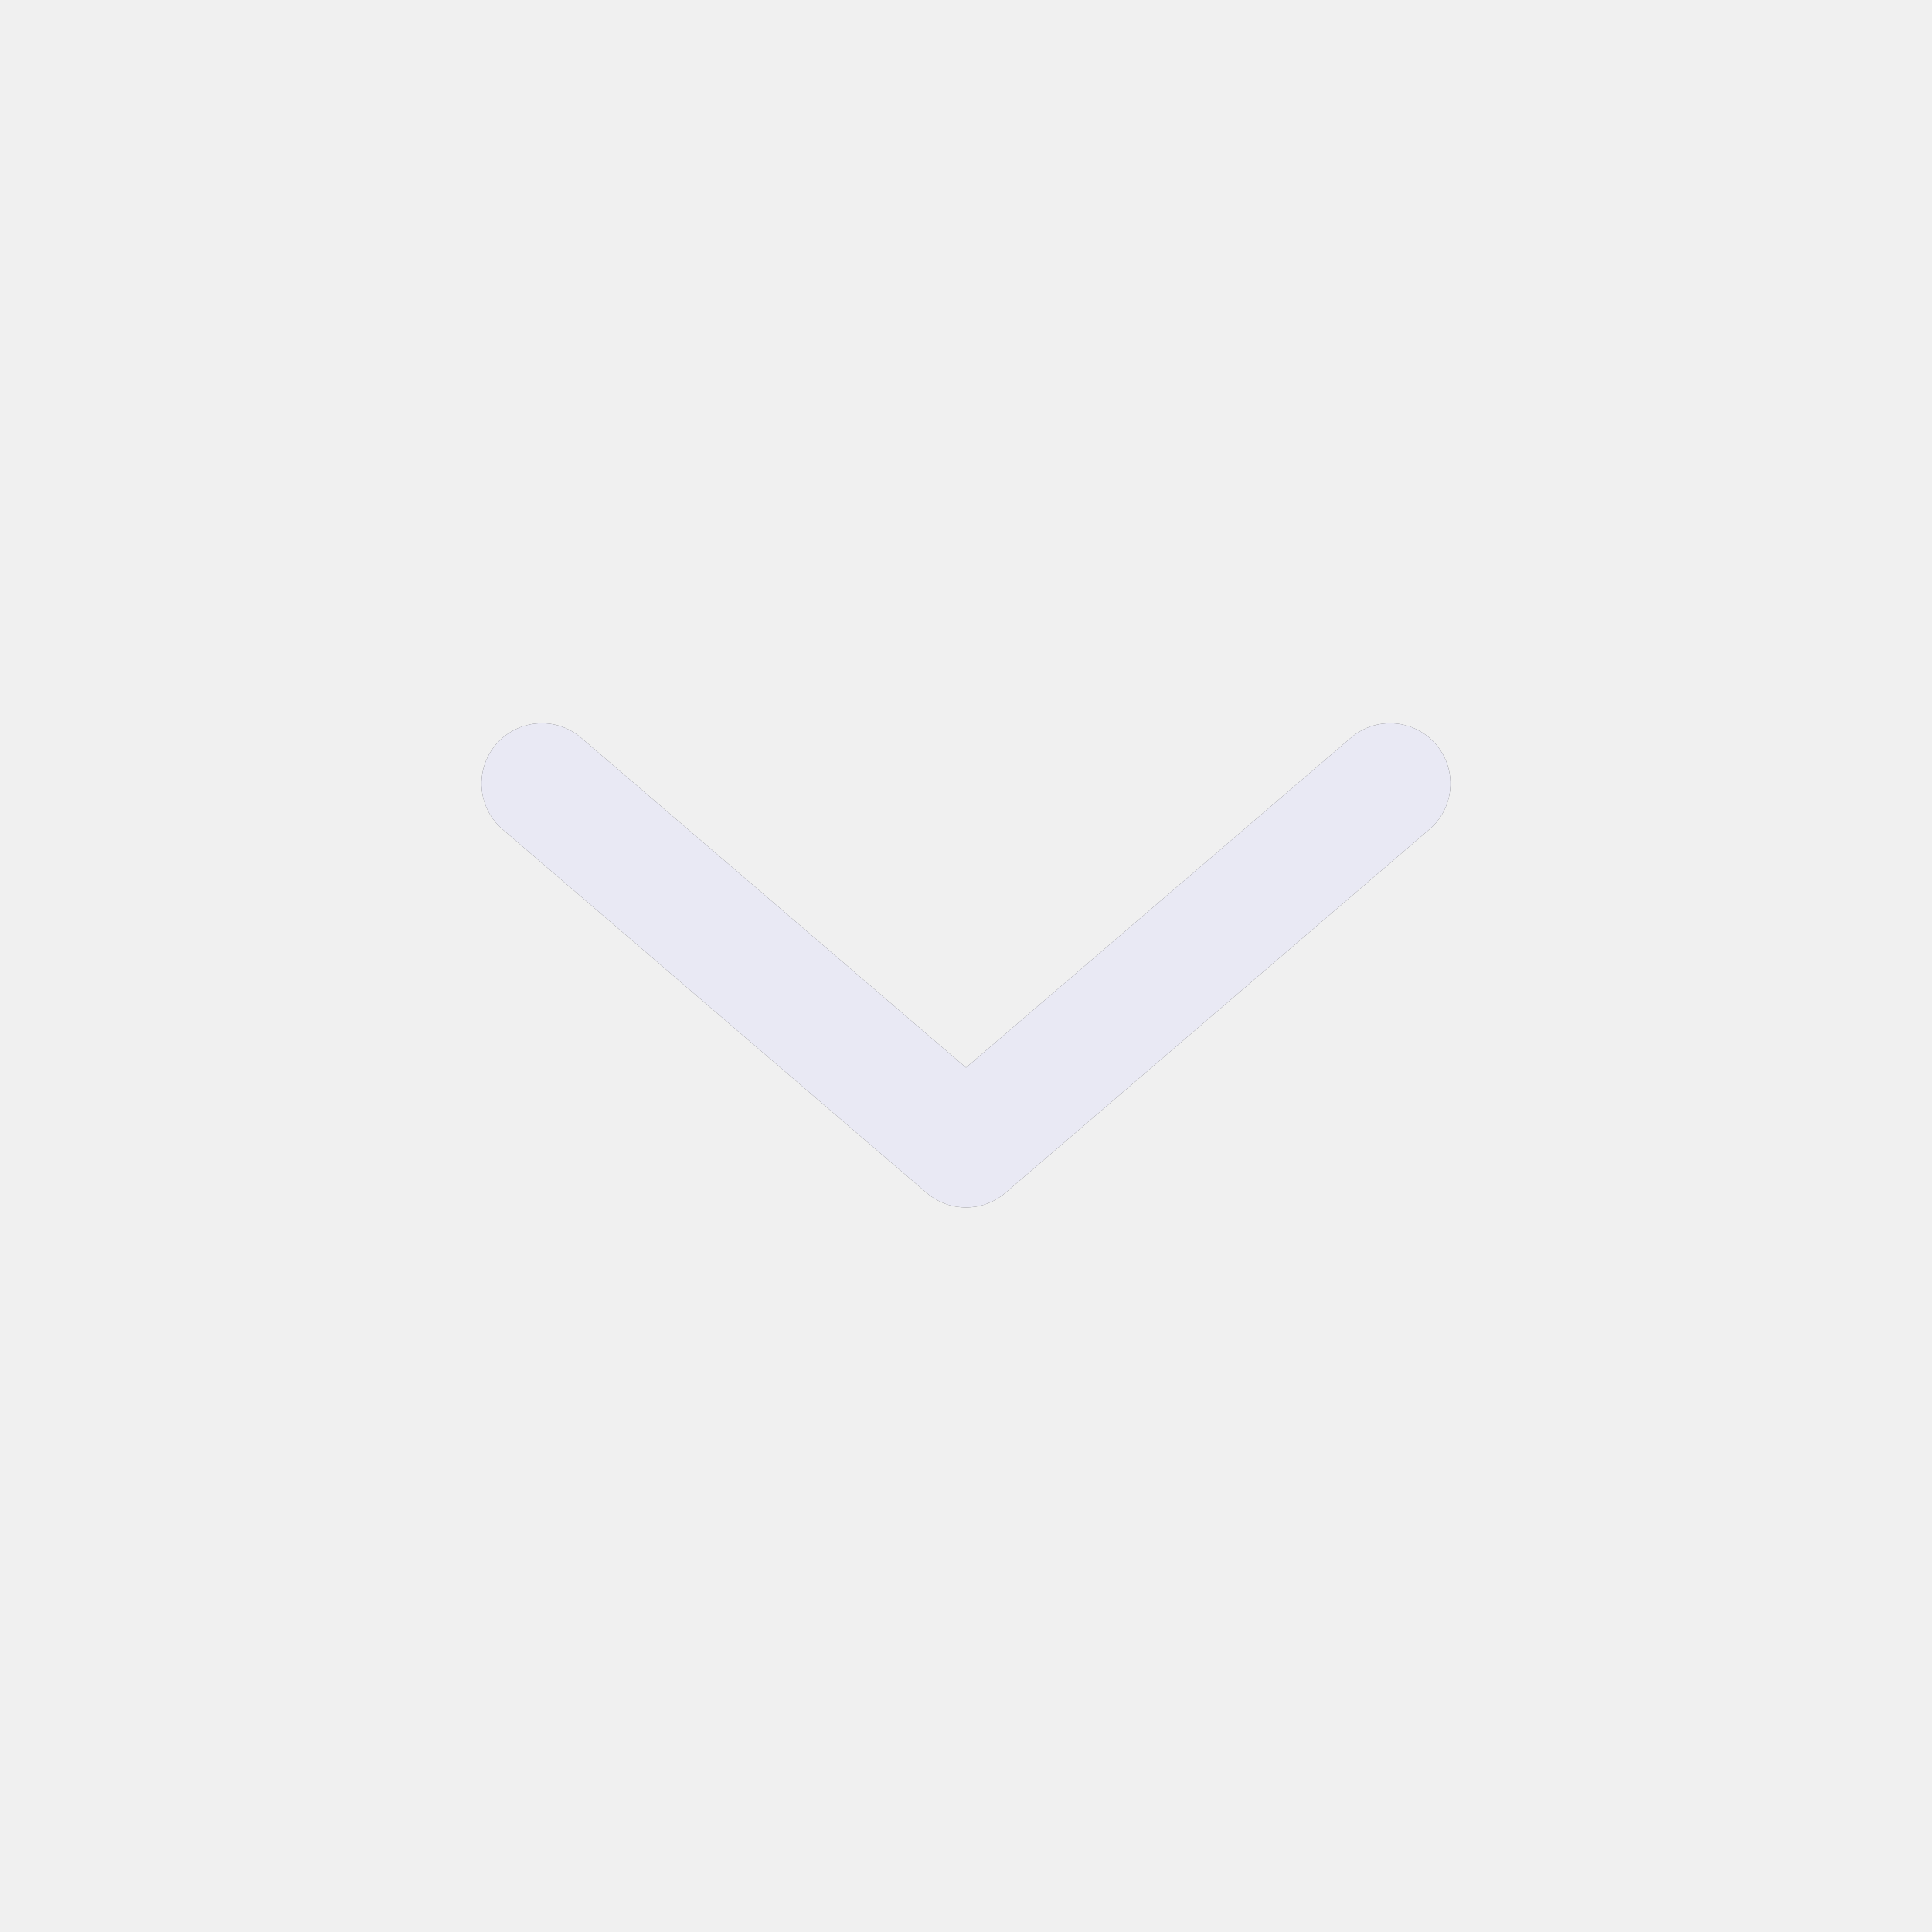
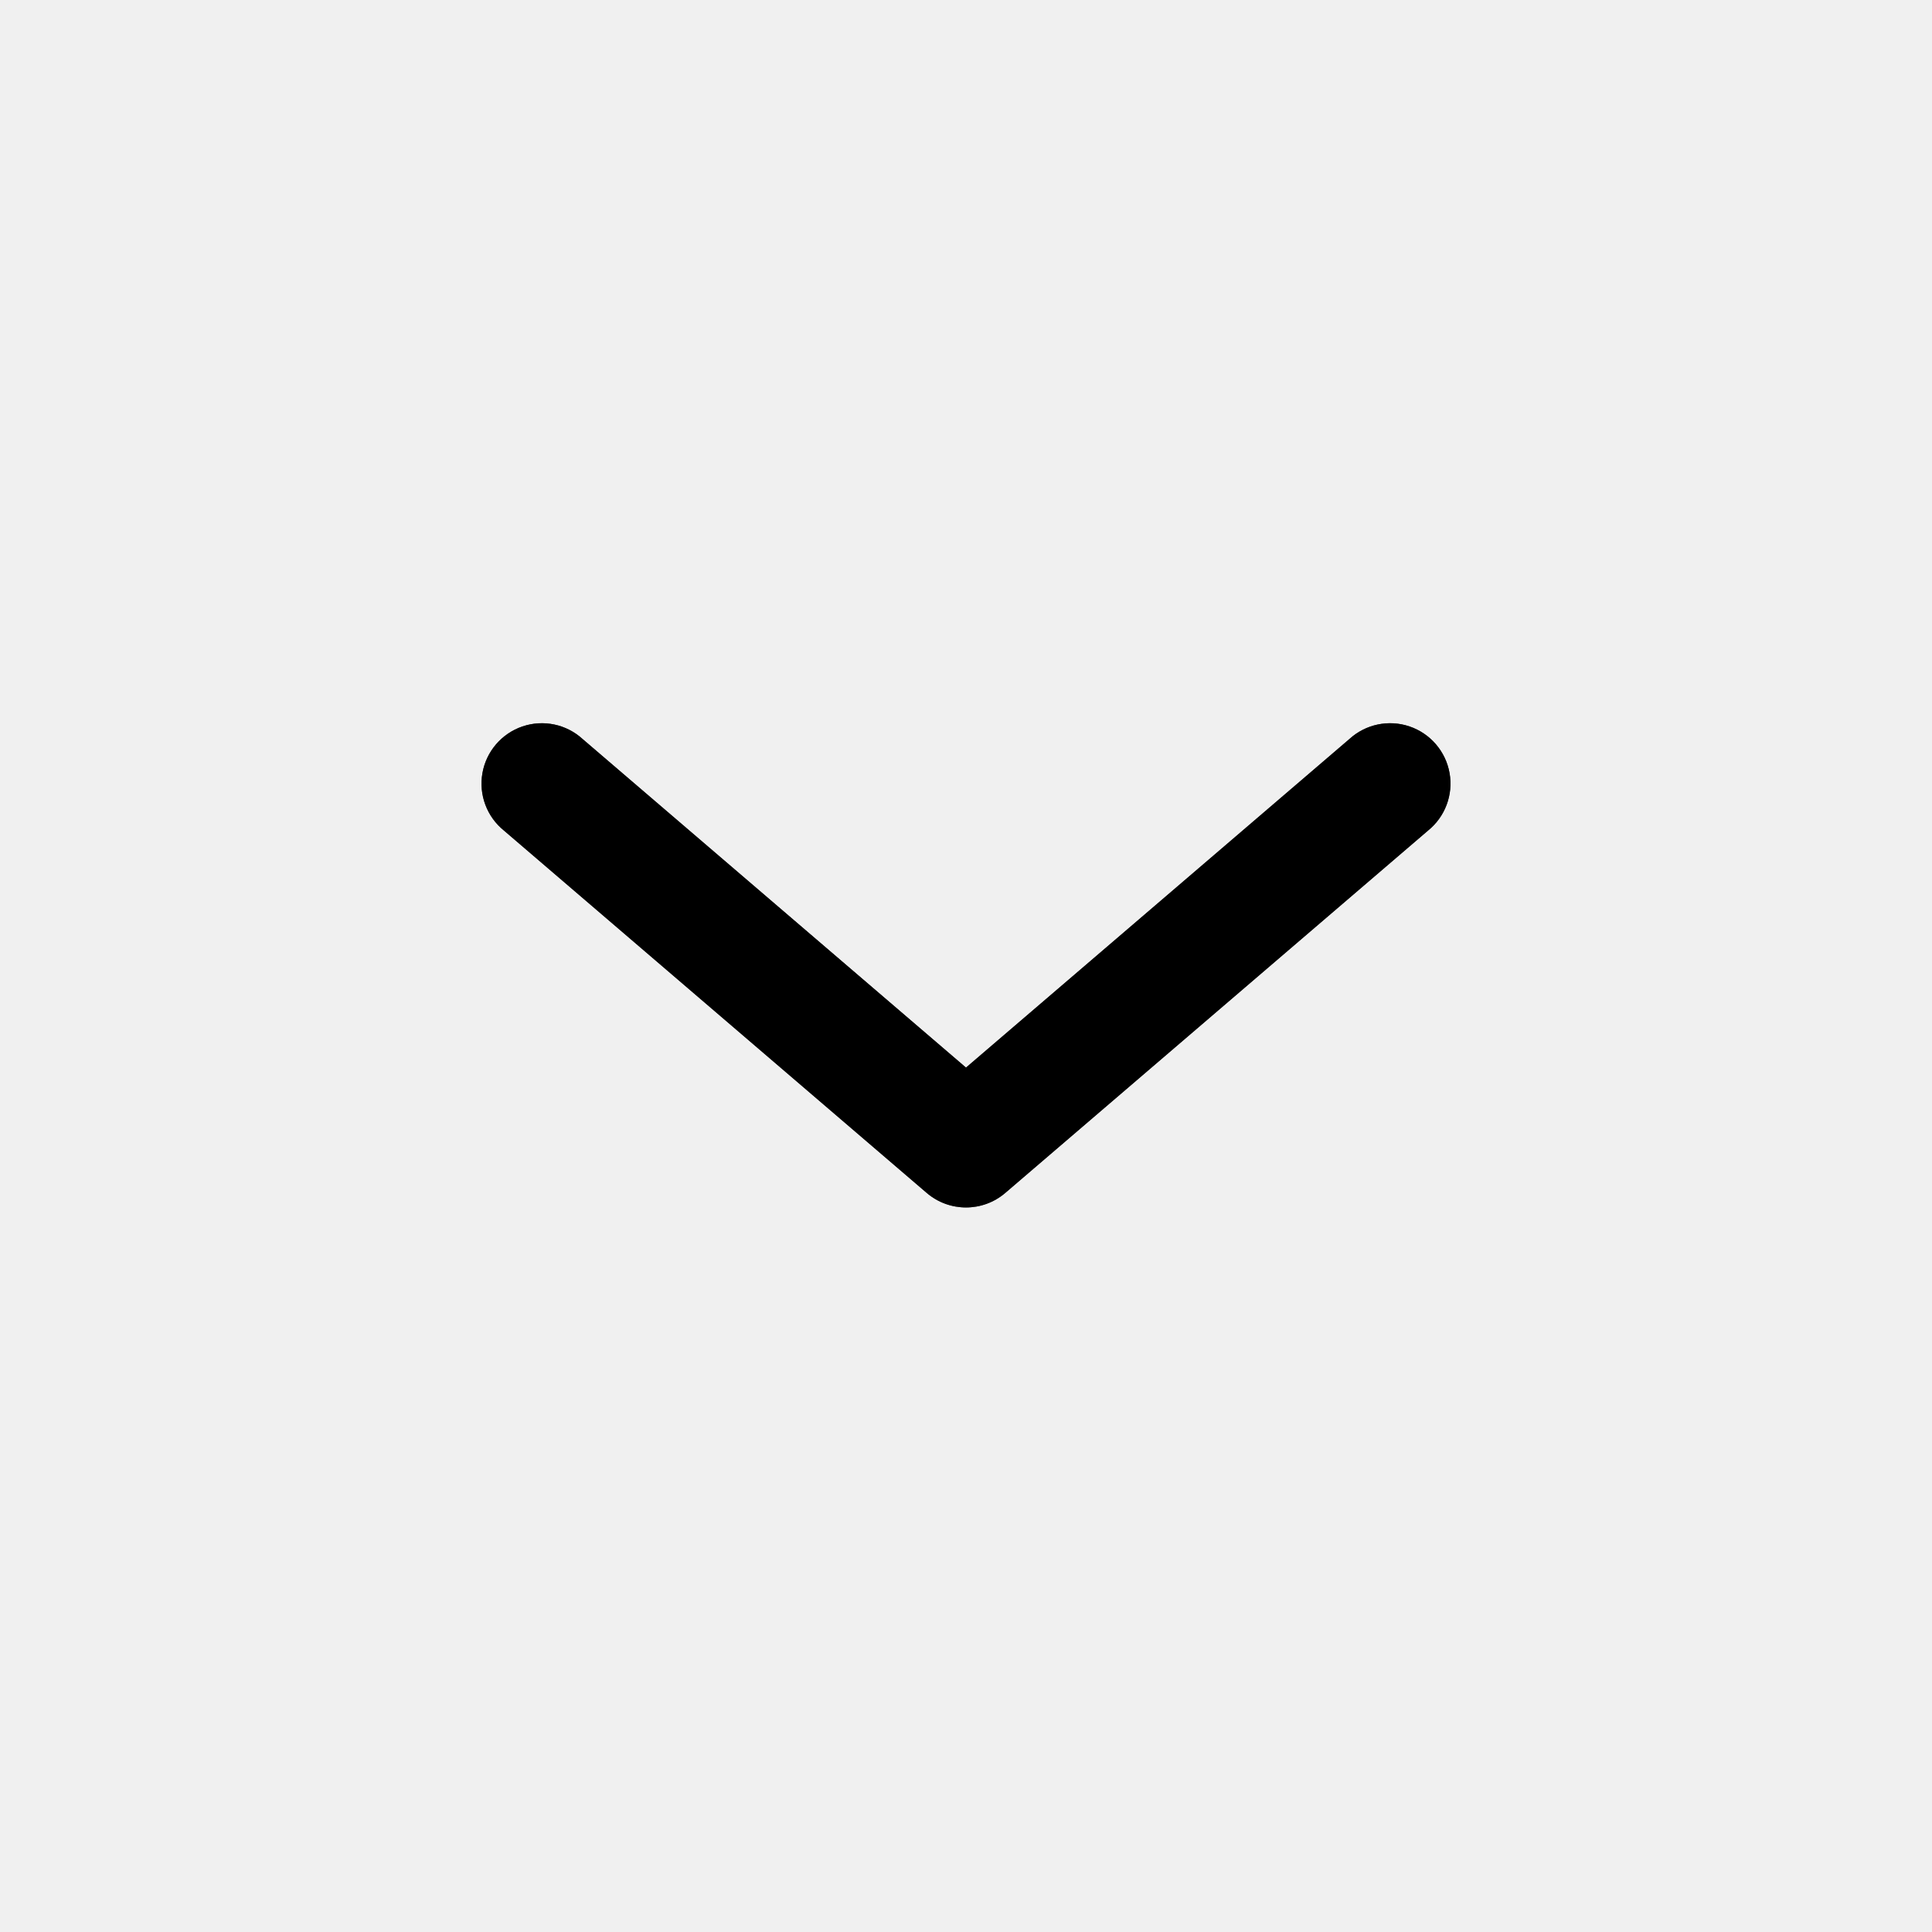
<svg xmlns="http://www.w3.org/2000/svg" xmlns:xlink="http://www.w3.org/1999/xlink" width="24" height="24">
  <defs>
    <path d="M12 13.262l4.762-4.081a.75.75 0 1 1 .976 1.138l-5.25 4.5a.75.75 0 0 1-.976 0l-5.25-4.5a.75.75 0 1 1 .976-1.138L12 13.262z" id="a" />
  </defs>
  <g fill="none" fill-rule="evenodd">
    <mask id="b" fill="#fff">
      <use xlink:href="#a" />
    </mask>
    <use fill="#4A4A4A" fill-rule="nonzero" xlink:href="#a" />
-     <g mask="url(#b)" fill="#E9E9F4">
+     <g mask="url(#b)" fill="currentColor">
      <path d="M0 0h24v24H0z" />
    </g>
  </g>
</svg>
